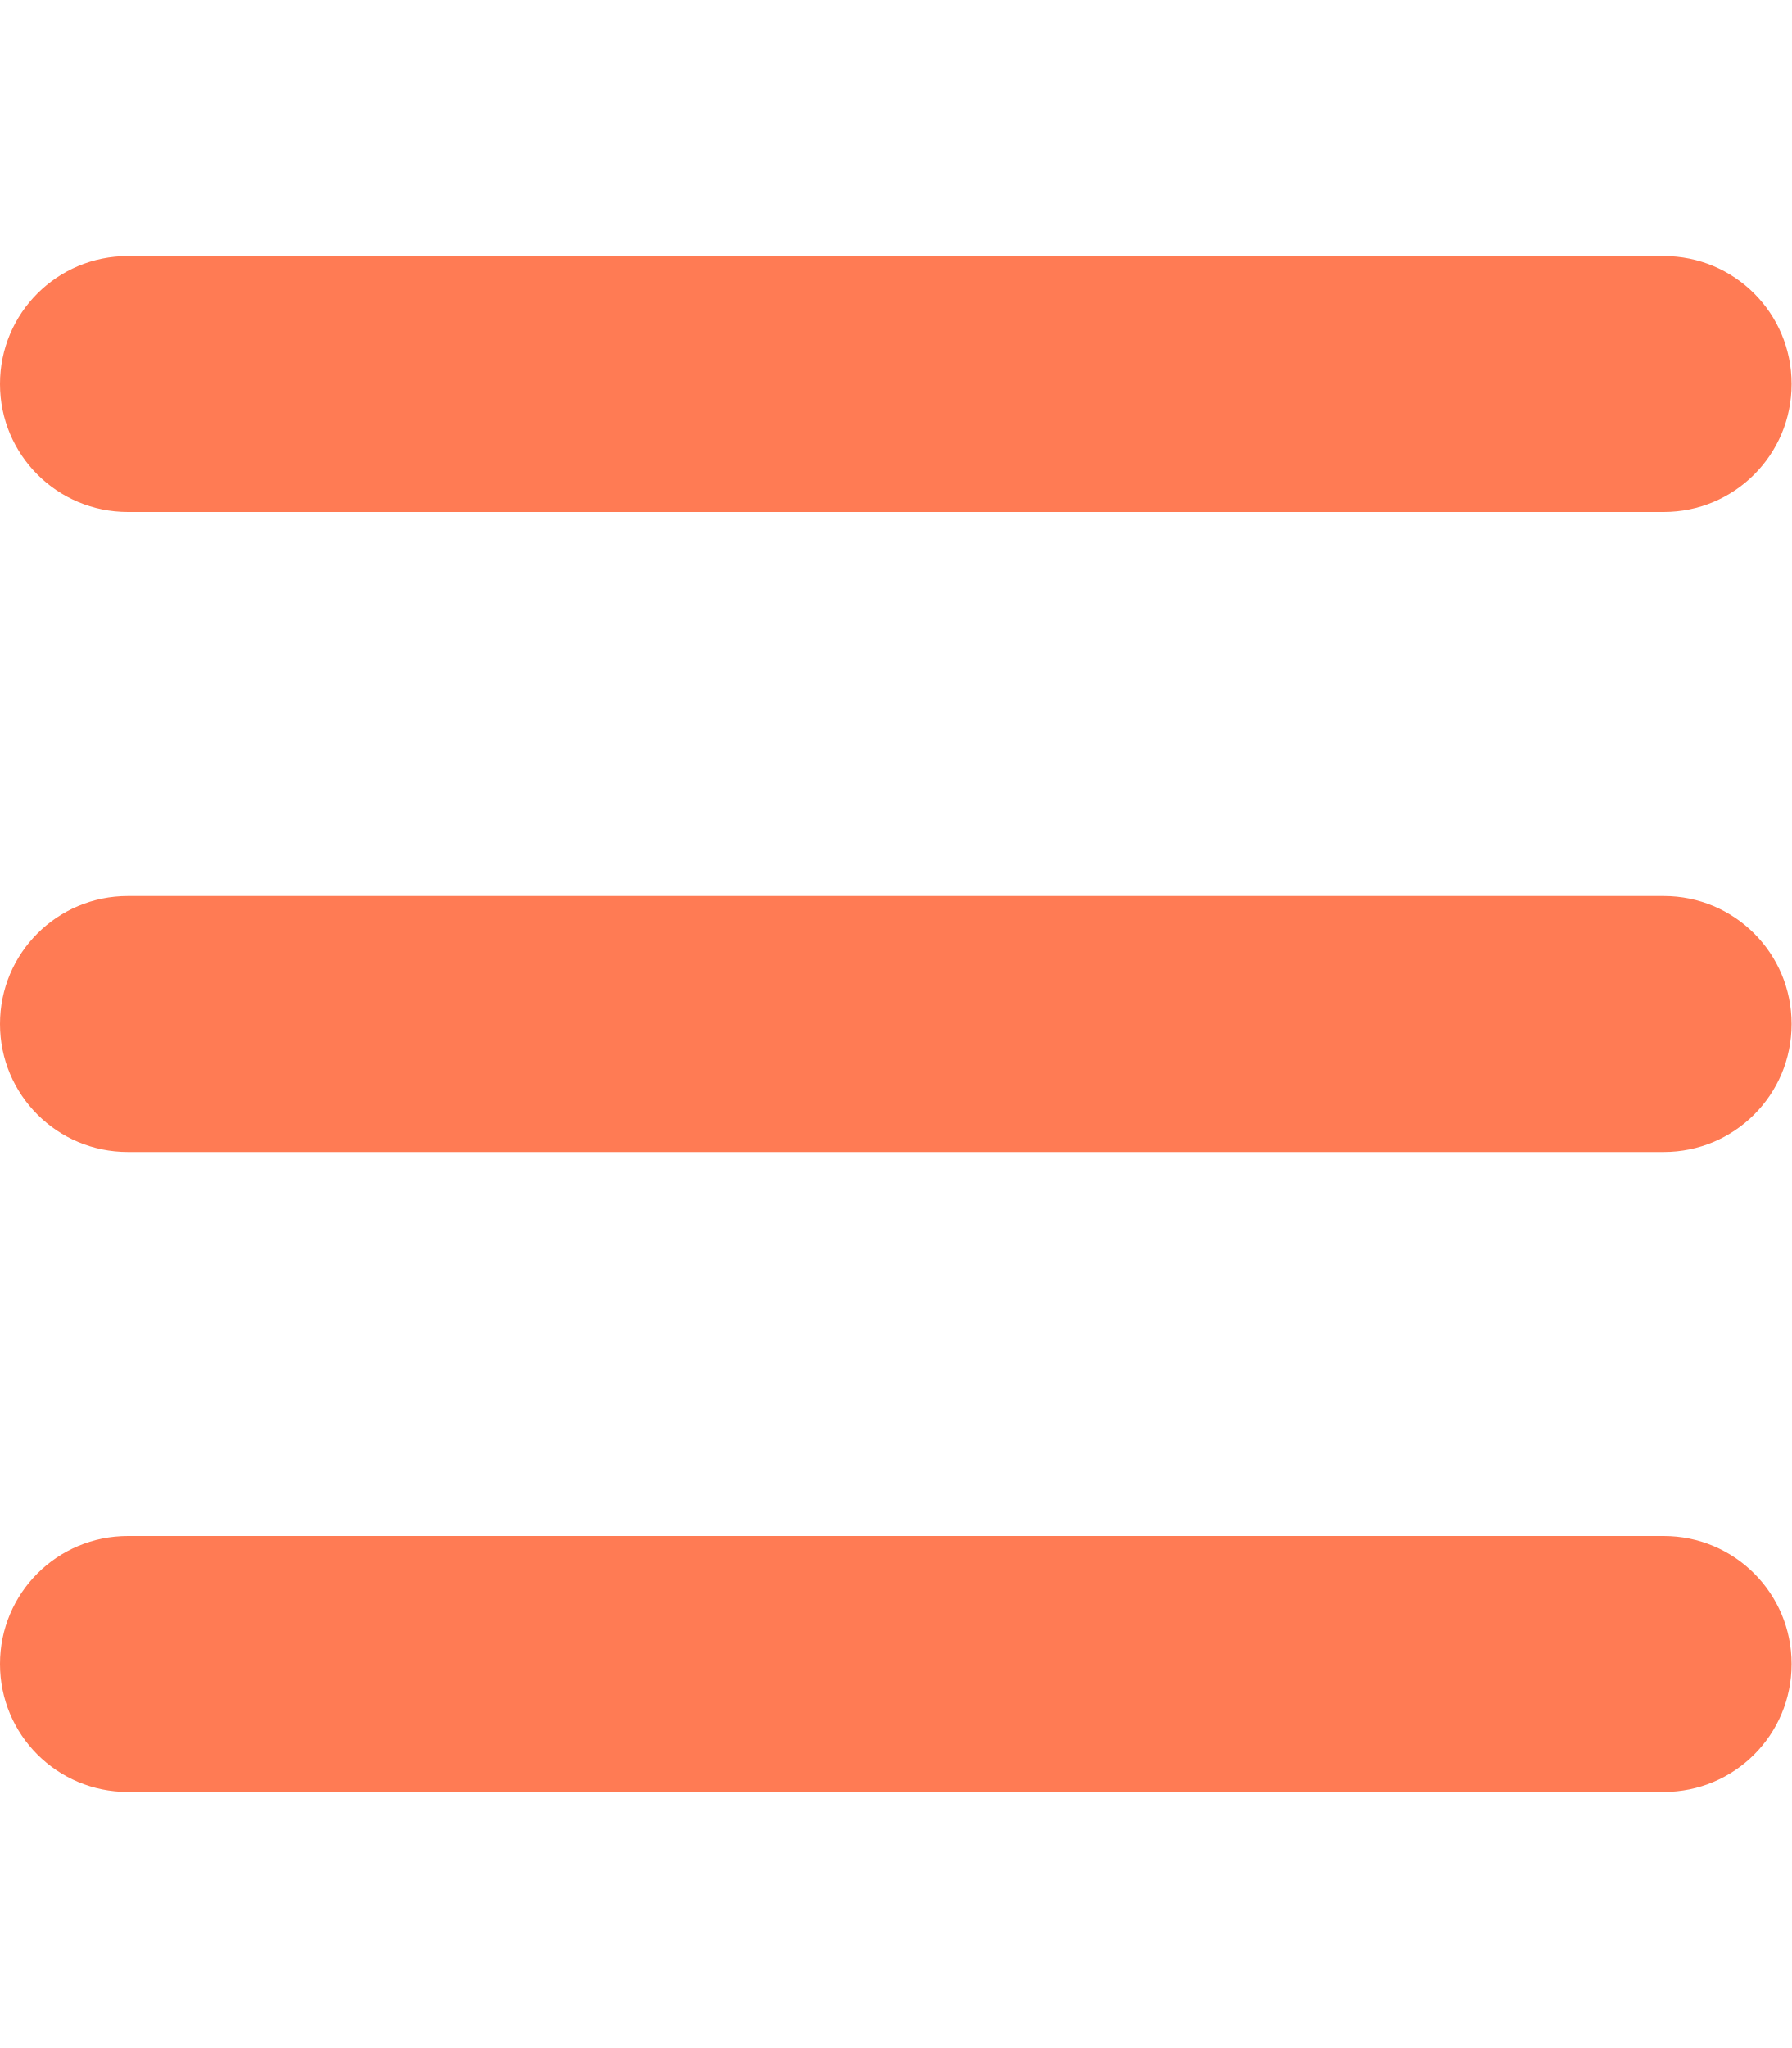
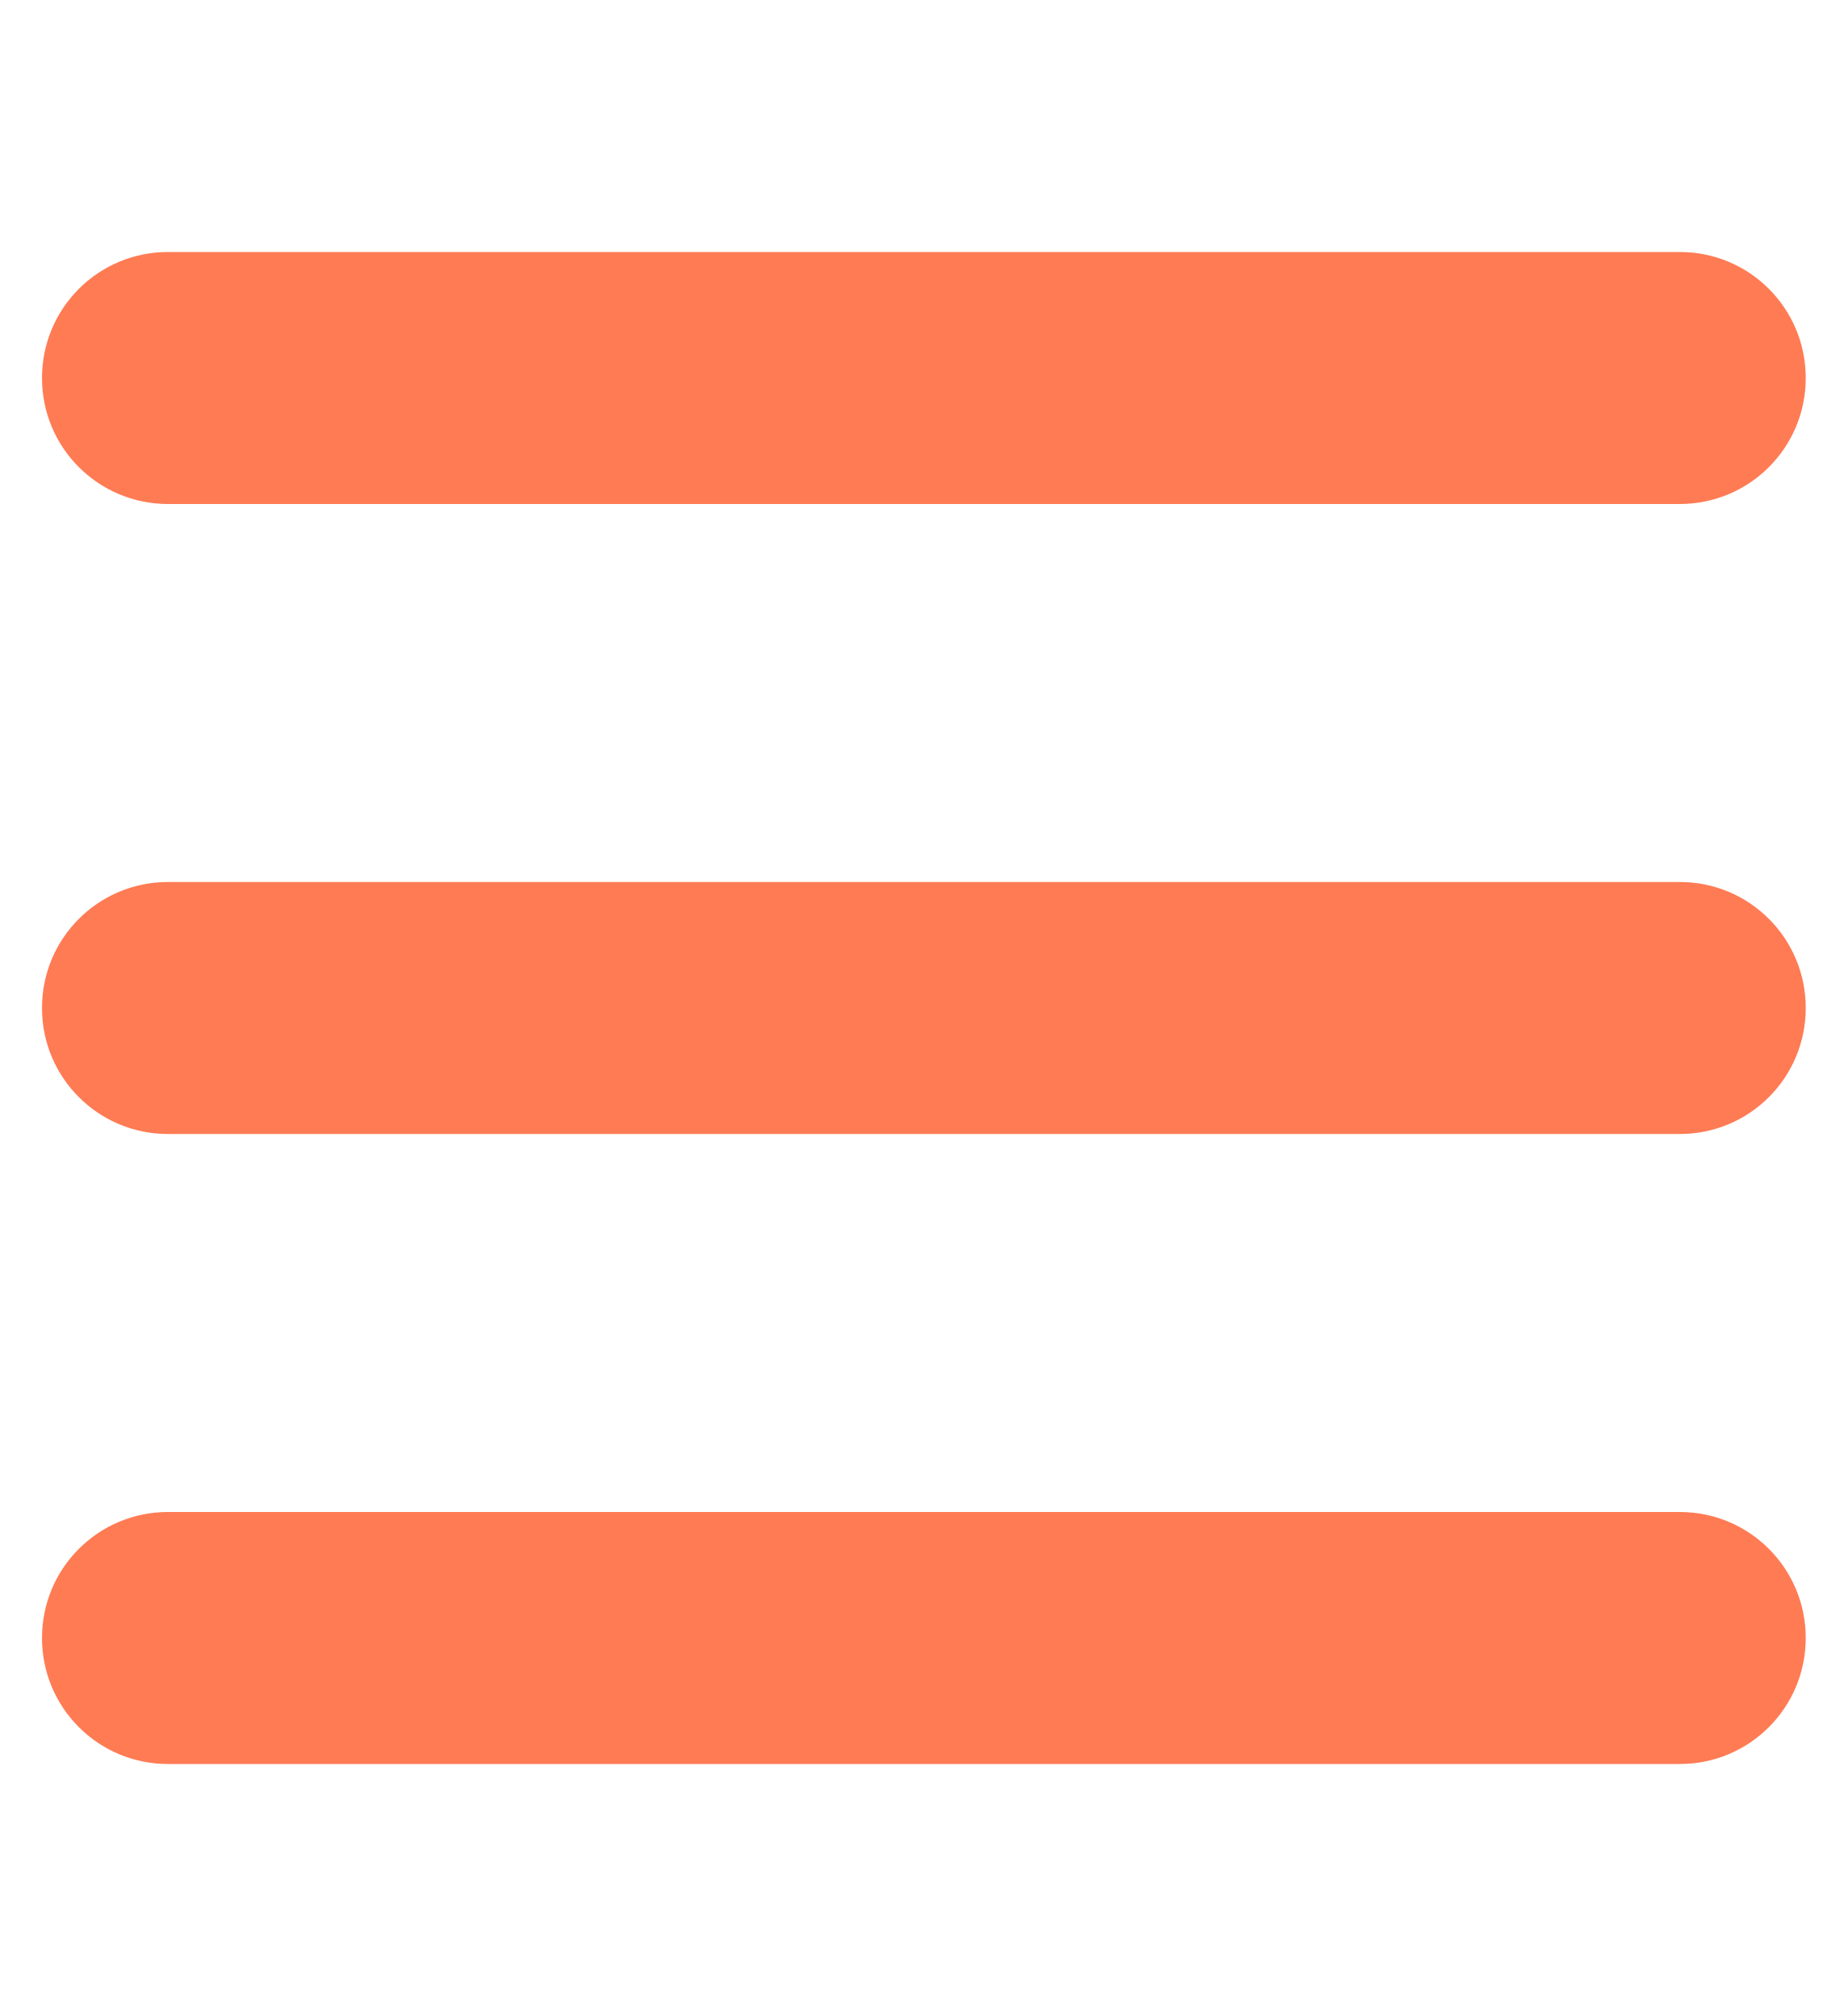
- <svg xmlns="http://www.w3.org/2000/svg" width="21" height="24" viewBox="0 0 21 24" fill="none">
+ <svg xmlns="http://www.w3.org/2000/svg" width="33" height="36" viewBox="0 0 21 24" fill="none">
  <path d="M0 4.5C0 3.67 0.67 3 1.5 3H19.5C20.33 3 21 3.67 21 4.5C21 5.33 20.33 6 19.5 6H1.5C0.67 6 0 5.33 0 4.5ZM0 12C0 11.17 0.67 10.5 1.5 10.5H19.5C20.33 10.5 21 11.17 21 12C21 12.83 20.33 13.5 19.5 13.5H1.5C0.67 13.5 0 12.83 0 12ZM21 19.5C21 20.33 20.33 21 19.5 21H1.5C0.67 21 0 20.33 0 19.5C0 18.67 0.67 18 1.5 18H19.5C20.33 18 21 18.67 21 19.5Z" fill="#FF7B54" />
</svg>
